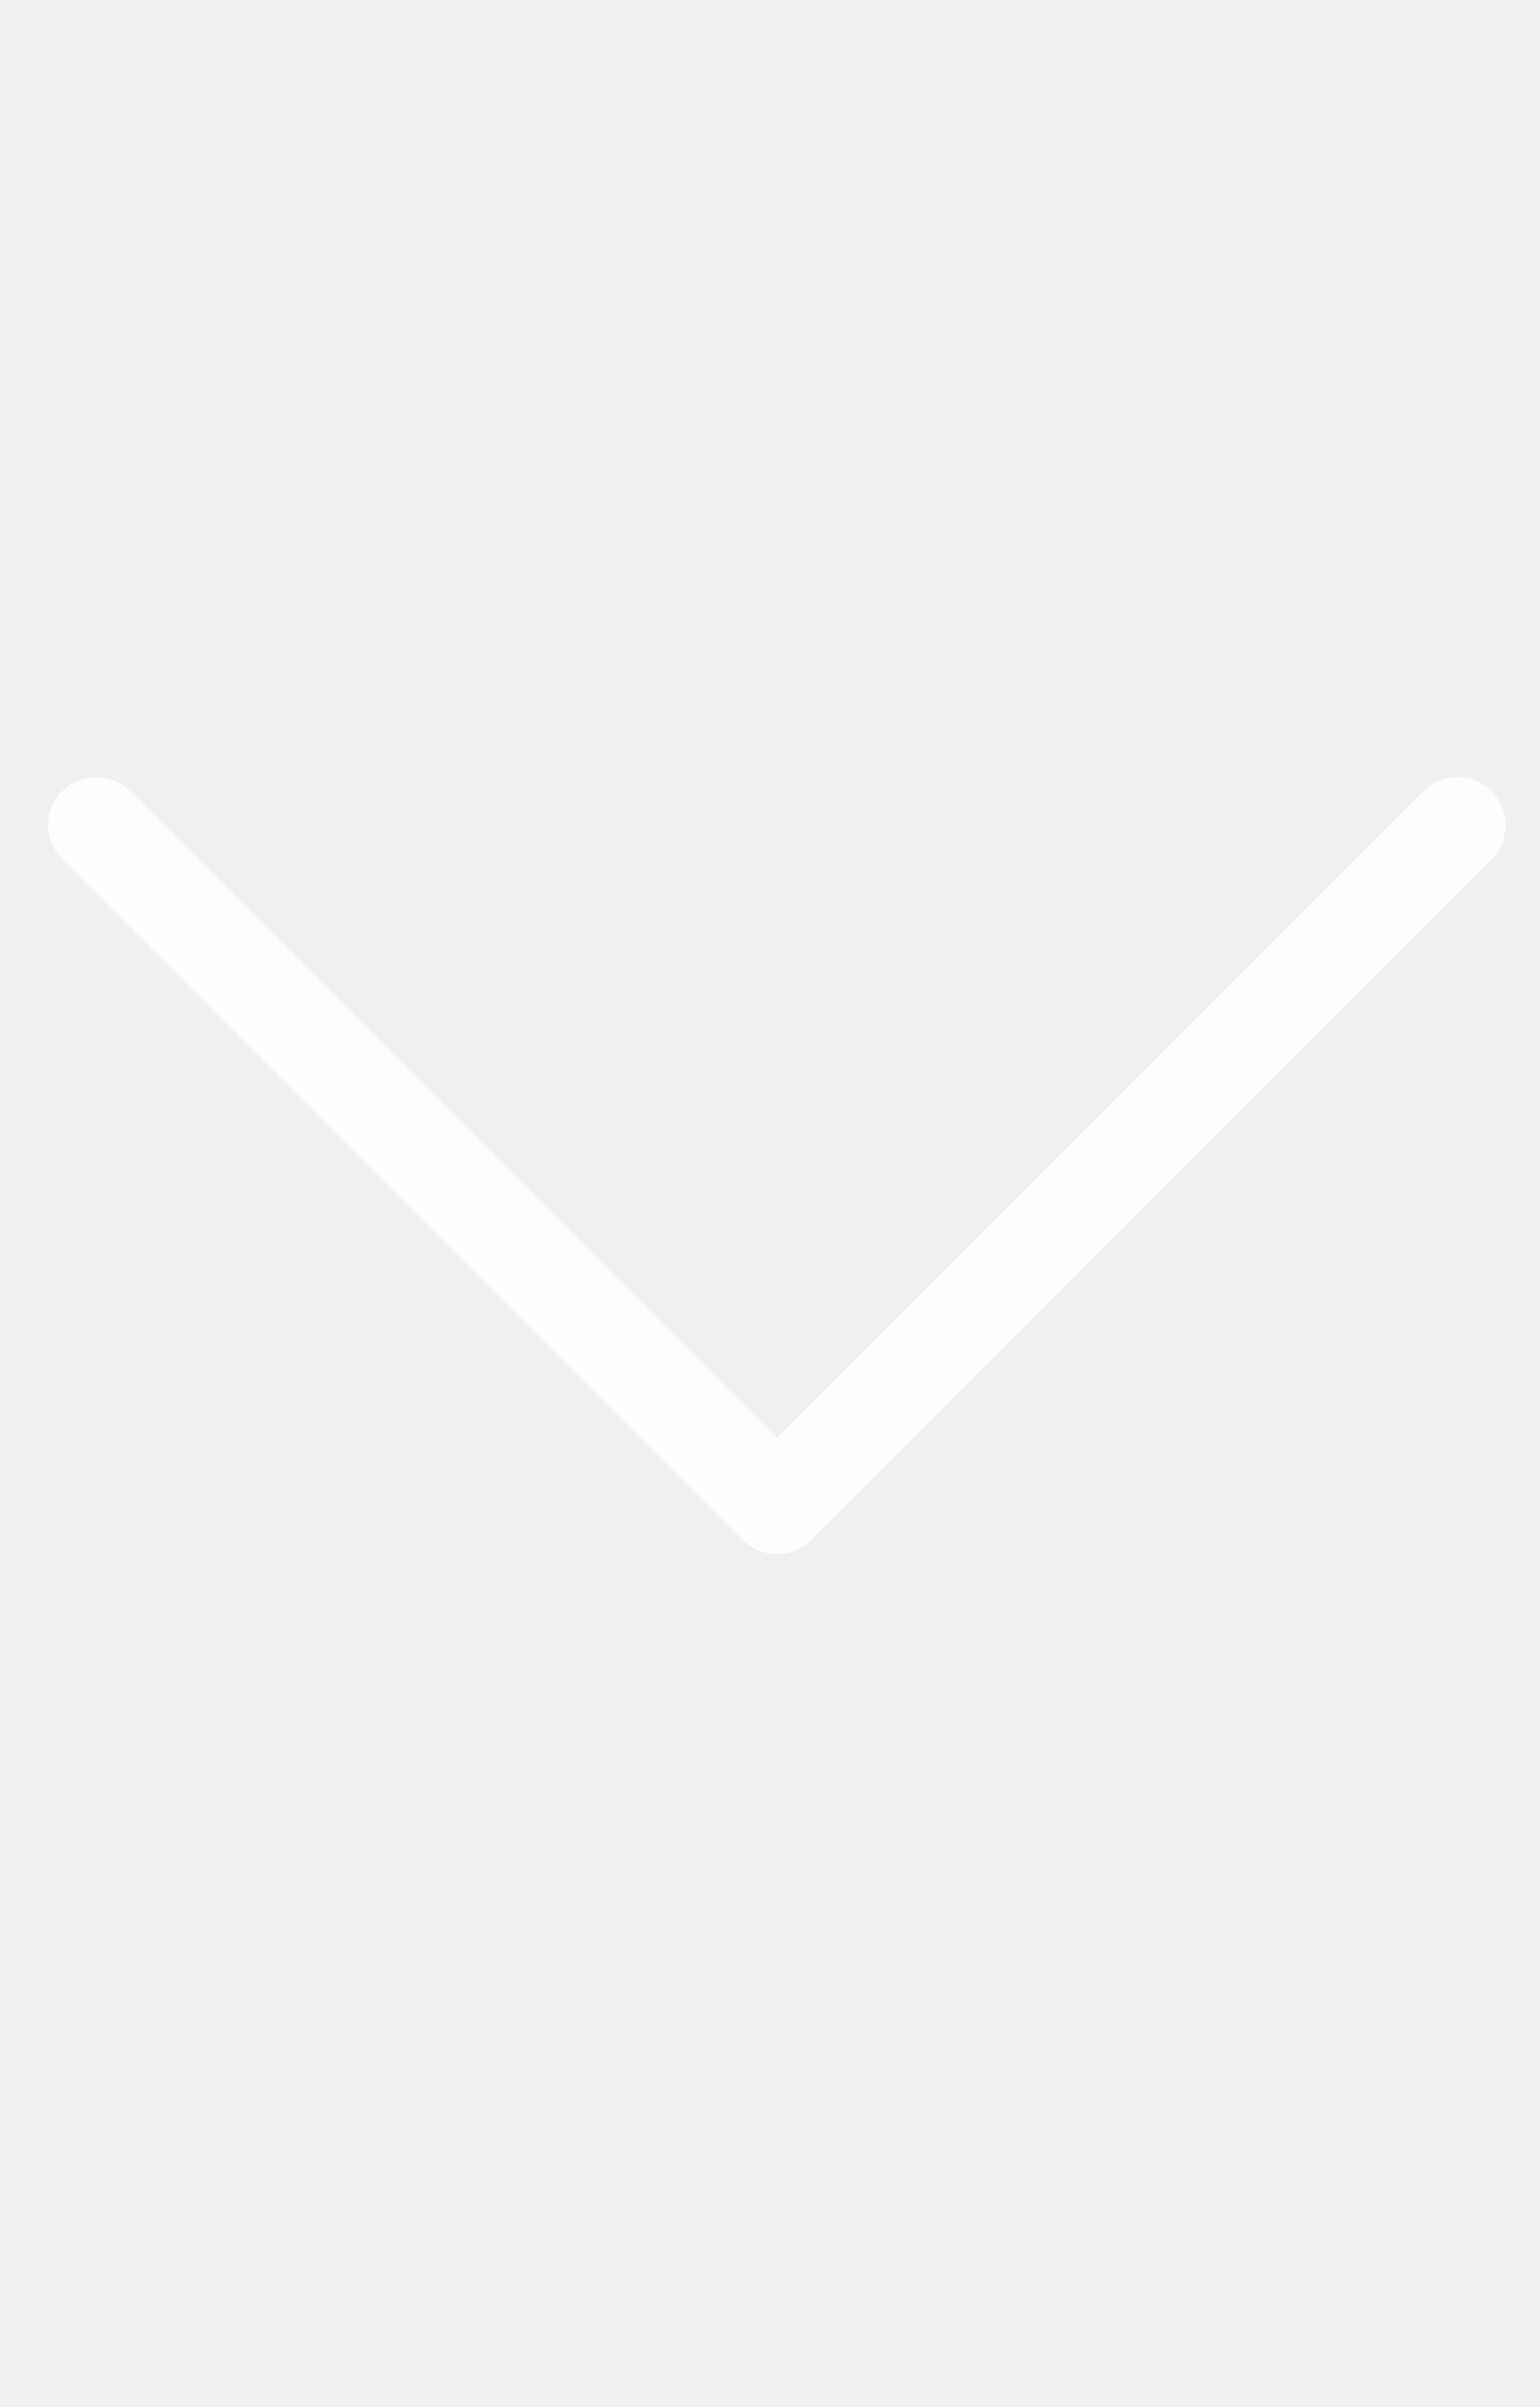
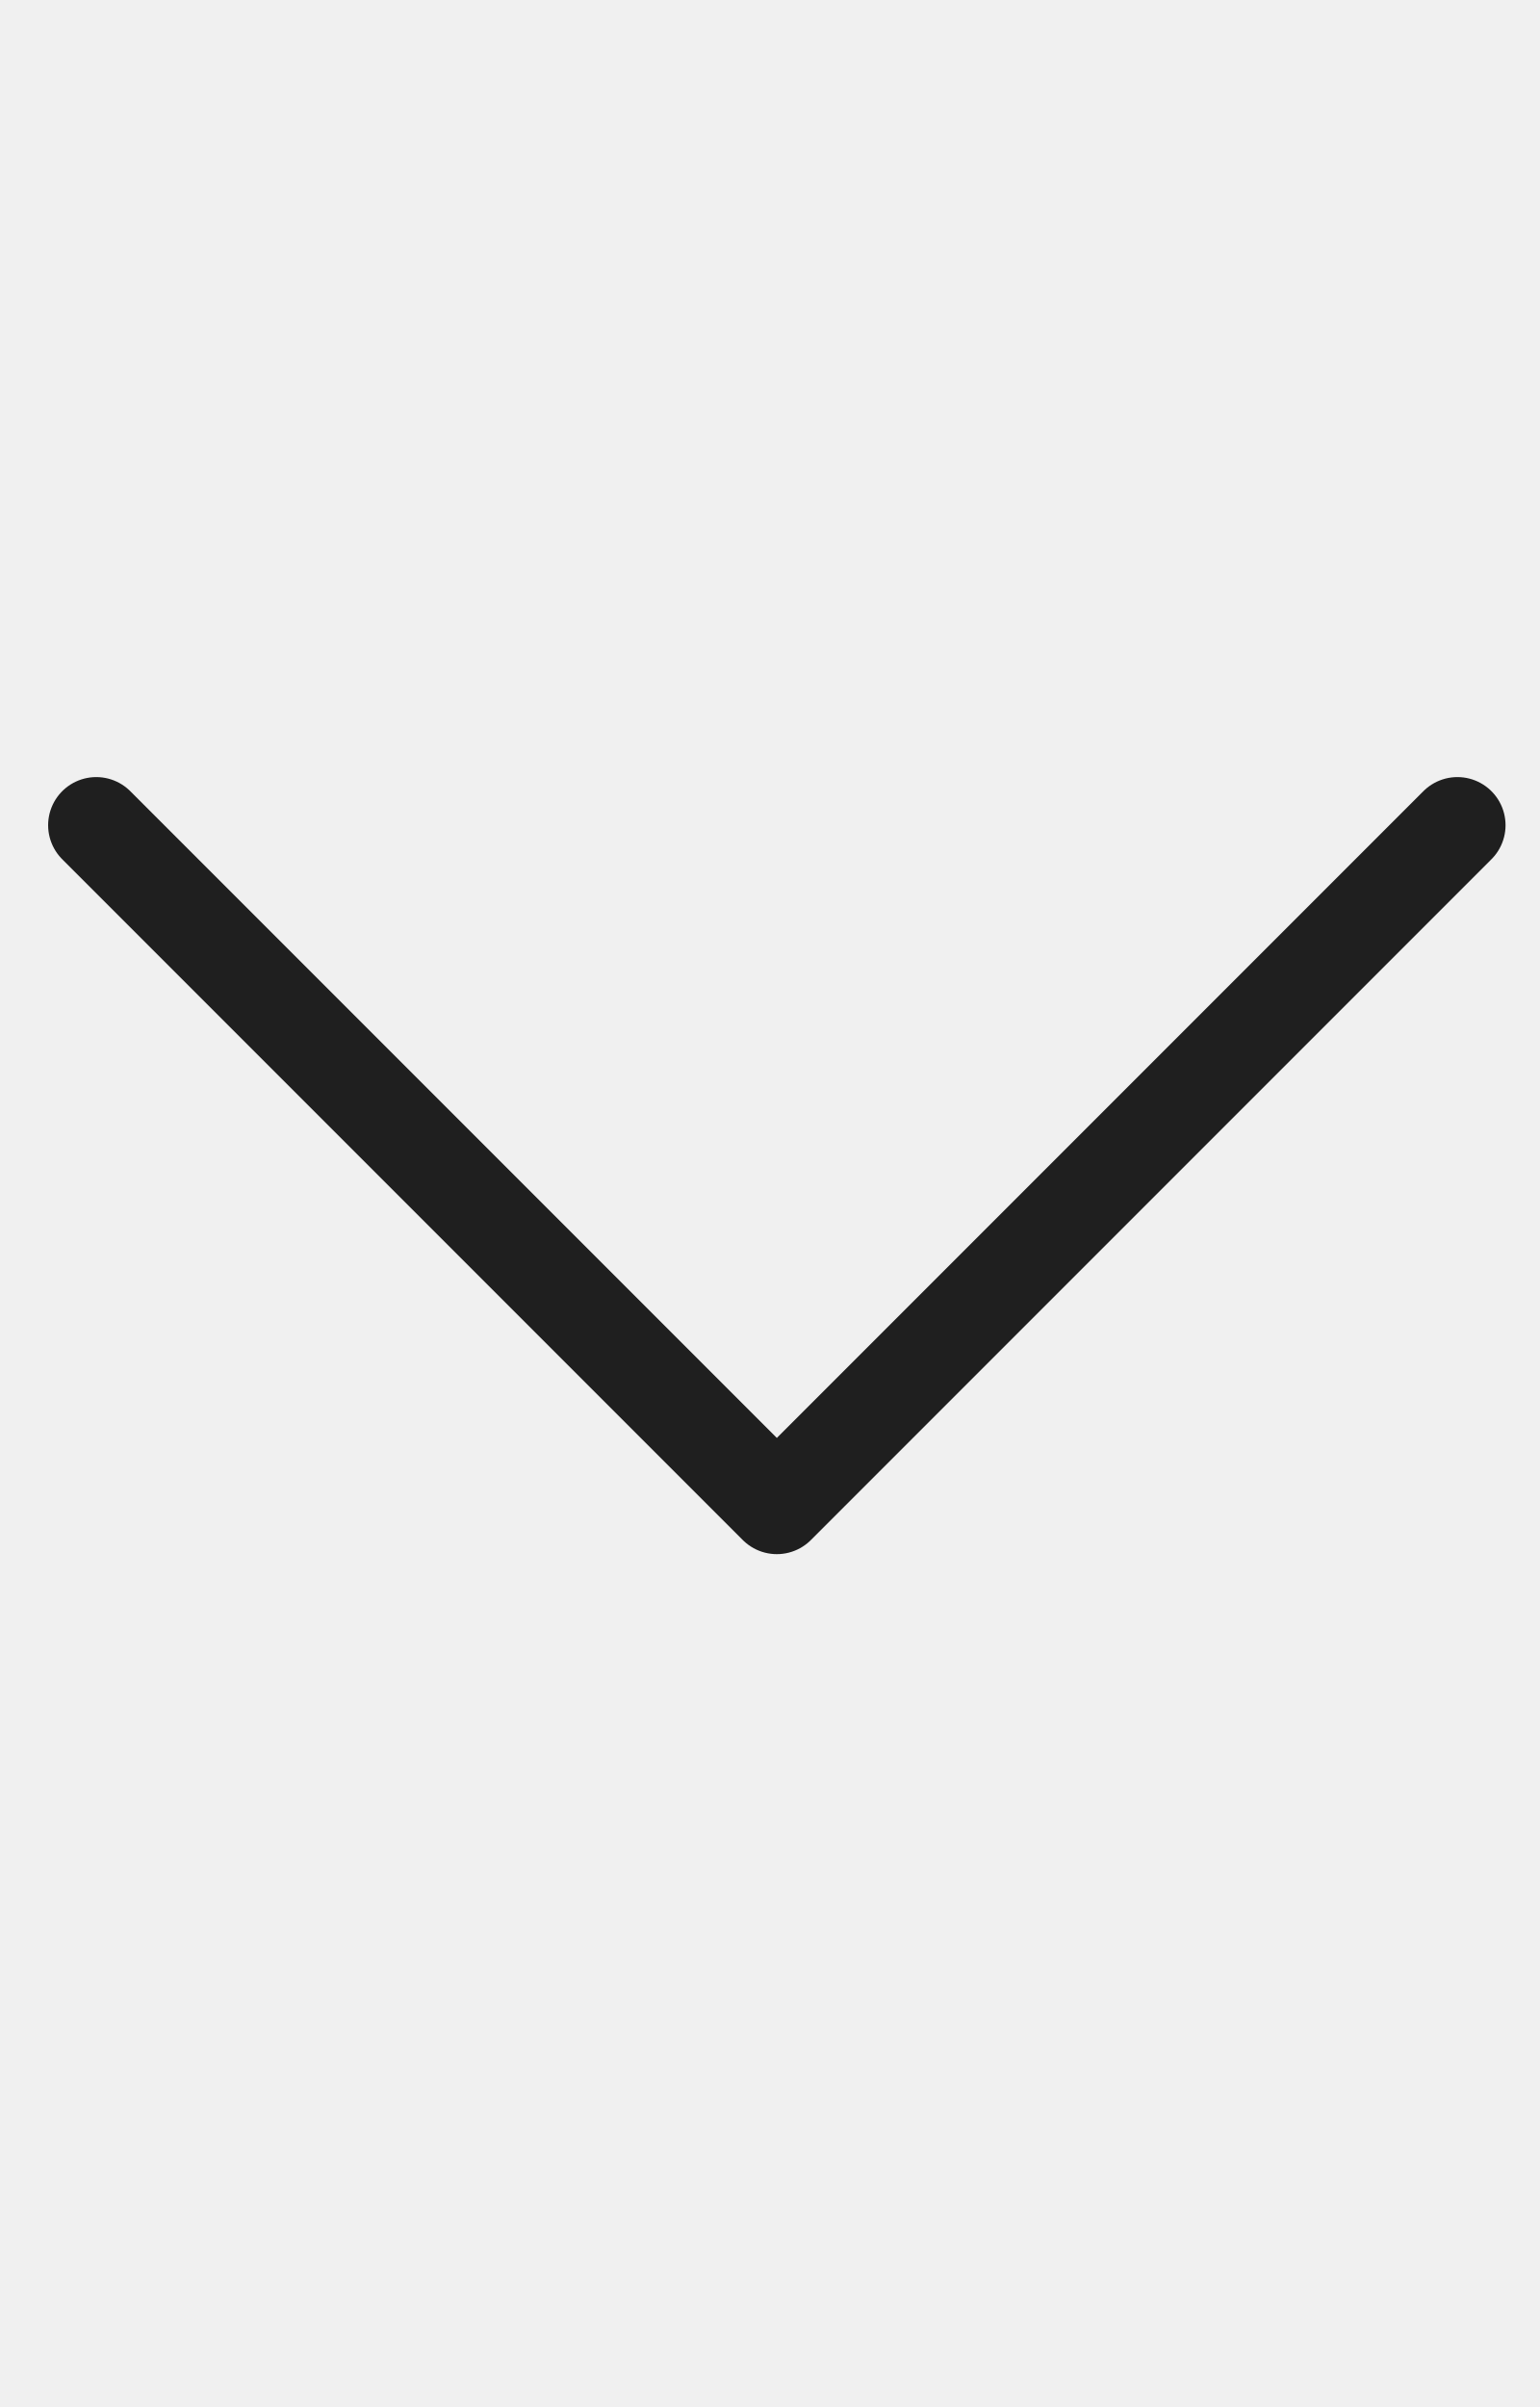
<svg xmlns="http://www.w3.org/2000/svg" width="16" height="25" viewBox="0 0 16 25" fill="none">
-   <path d="M1 8.571L8.071 15.642L15.142 8.571" stroke="white" stroke-opacity="0.87" stroke-linecap="round" stroke-linejoin="round" />
+   <path d="M1 8.571L8.071 15.642L15.142 8.571" stroke="currentColor" stroke-opacity="0.87" stroke-linecap="round" stroke-linejoin="round" />
</svg>
